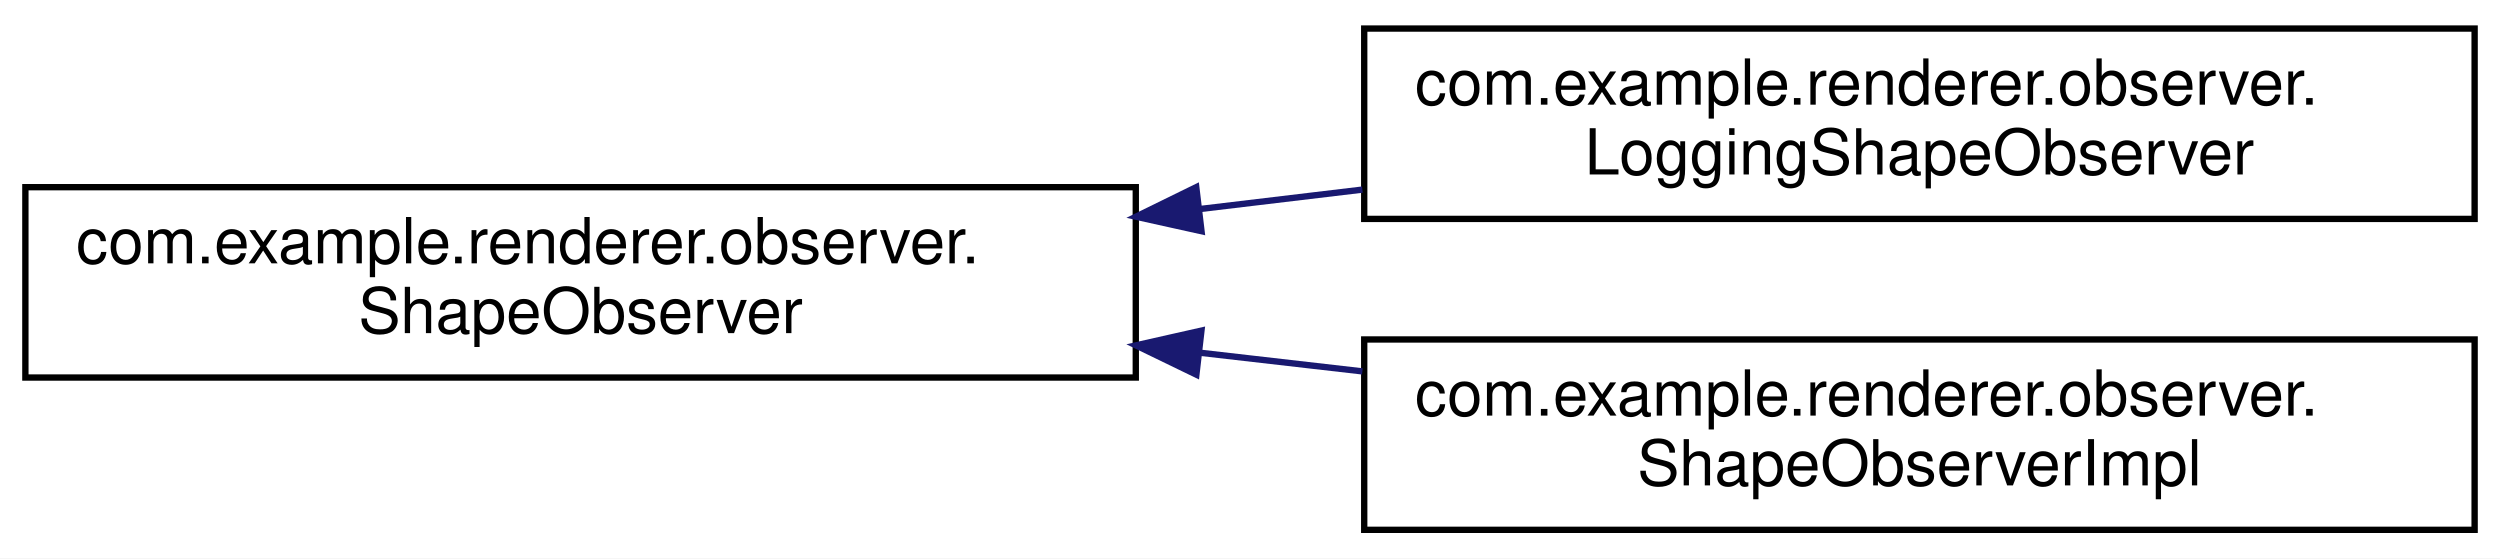
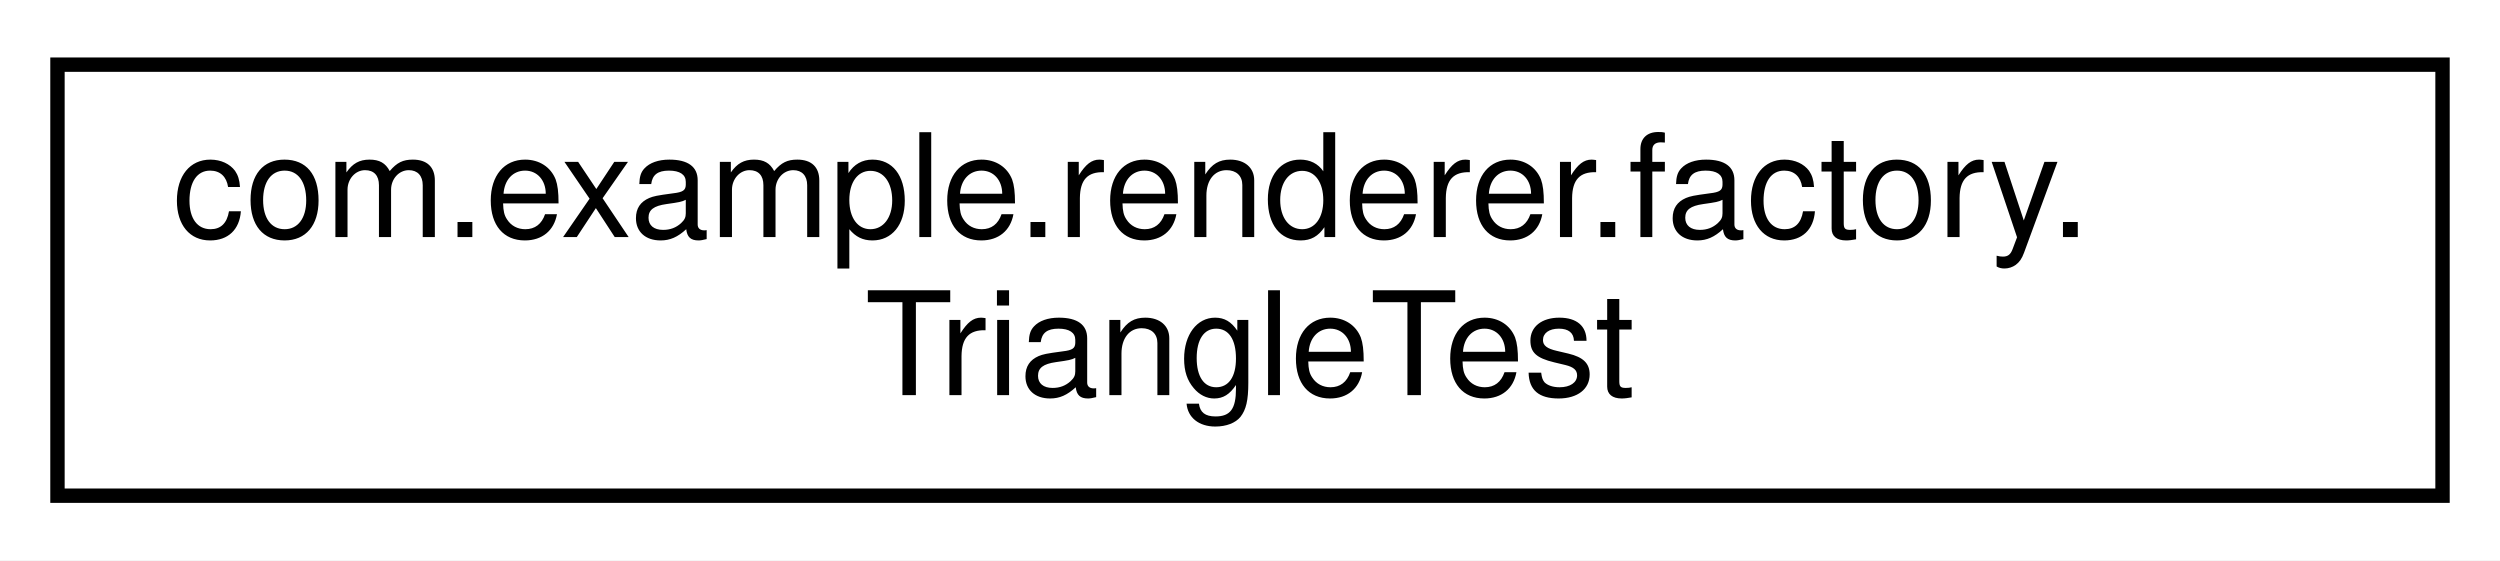
- <svg xmlns="http://www.w3.org/2000/svg" xmlns:xlink="http://www.w3.org/1999/xlink" width="394pt" height="88pt" viewBox="0.00 0.00 394.00 88.00">
-   <g id="graph0" class="graph" transform="scale(1 1) rotate(0) translate(4 84)">
-     <polygon fill="white" stroke="transparent" points="-4,4 -4,-84 390,-84 390,4 -4,4" />
+ <svg xmlns="http://www.w3.org/2000/svg" xmlns:xlink="http://www.w3.org/1999/xlink" width="174pt" height="39pt" viewBox="0.00 0.00 174.00 39.00">
+   <g id="graph0" class="graph" transform="scale(1 1) rotate(0) translate(4 35)">
+     <polygon fill="white" stroke="transparent" points="-4,4 -4,-35 170,-35 170,4 -4,4" />
    <g id="node1" class="node">
      <g id="a_node1">
-         <a xlink:href="interfacecom_1_1example_1_1renderer_1_1observer_1_1ShapeObserver.html" target="_top" xlink:title=" ">
-           <polygon fill="white" stroke="black" points="0,-24.5 0,-54.5 175,-54.5 175,-24.5 0,-24.5" />
-           <text text-anchor="start" x="8" y="-42.5" font-family="Helvetica,sans-Serif" font-size="10.00">com.example.renderer.observer.</text>
-           <text text-anchor="middle" x="87.5" y="-31.5" font-family="Helvetica,sans-Serif" font-size="10.00">ShapeObserver</text>
+         <a xlink:href="classcom_1_1example_1_1renderer_1_1factory_1_1TriangleTest.html" target="_top" xlink:title=" ">
+           <polygon fill="white" stroke="black" points="0,-0.5 0,-30.5 166,-30.5 166,-0.5 0,-0.5" />
+           <text text-anchor="start" x="8" y="-18.5" font-family="Helvetica,sans-Serif" font-size="10.00">com.example.renderer.factory.</text>
+           <text text-anchor="middle" x="83" y="-7.5" font-family="Helvetica,sans-Serif" font-size="10.00">TriangleTest</text>
        </a>
      </g>
    </g>
-     <g id="node2" class="node">
-       <g id="a_node2">
-         <a xlink:href="classcom_1_1example_1_1renderer_1_1observer_1_1LoggingShapeObserver.html" target="_top" xlink:title=" ">
-           <polygon fill="white" stroke="black" points="211,-49.5 211,-79.5 386,-79.5 386,-49.5 211,-49.5" />
-           <text text-anchor="start" x="219" y="-67.5" font-family="Helvetica,sans-Serif" font-size="10.00">com.example.renderer.observer.</text>
-           <text text-anchor="middle" x="298.5" y="-56.5" font-family="Helvetica,sans-Serif" font-size="10.00">LoggingShapeObserver</text>
-         </a>
-       </g>
-     </g>
-     <g id="edge1" class="edge">
-       <path fill="none" stroke="midnightblue" d="M185.03,-51.05C193.59,-52.07 202.23,-53.1 210.71,-54.12" />
-       <polygon fill="midnightblue" stroke="midnightblue" points="185.36,-47.56 175.02,-49.85 184.53,-54.51 185.36,-47.56" />
-     </g>
-     <g id="node3" class="node">
-       <g id="a_node3">
-         <a xlink:href="classcom_1_1example_1_1renderer_1_1observer_1_1ShapeObserverImpl.html" target="_top" xlink:title=" ">
-           <polygon fill="white" stroke="black" points="211,-0.5 211,-30.5 386,-30.5 386,-0.5 211,-0.5" />
-           <text text-anchor="start" x="219" y="-18.5" font-family="Helvetica,sans-Serif" font-size="10.00">com.example.renderer.observer.</text>
-           <text text-anchor="middle" x="298.5" y="-7.5" font-family="Helvetica,sans-Serif" font-size="10.00">ShapeObserverImpl</text>
-         </a>
-       </g>
-     </g>
-     <g id="edge2" class="edge">
-       <path fill="none" stroke="midnightblue" d="M185.03,-28.42C193.59,-27.43 202.23,-26.44 210.71,-25.47" />
-       <polygon fill="midnightblue" stroke="midnightblue" points="184.55,-24.95 175.02,-29.57 185.35,-31.9 184.55,-24.95" />
-     </g>
  </g>
</svg>
